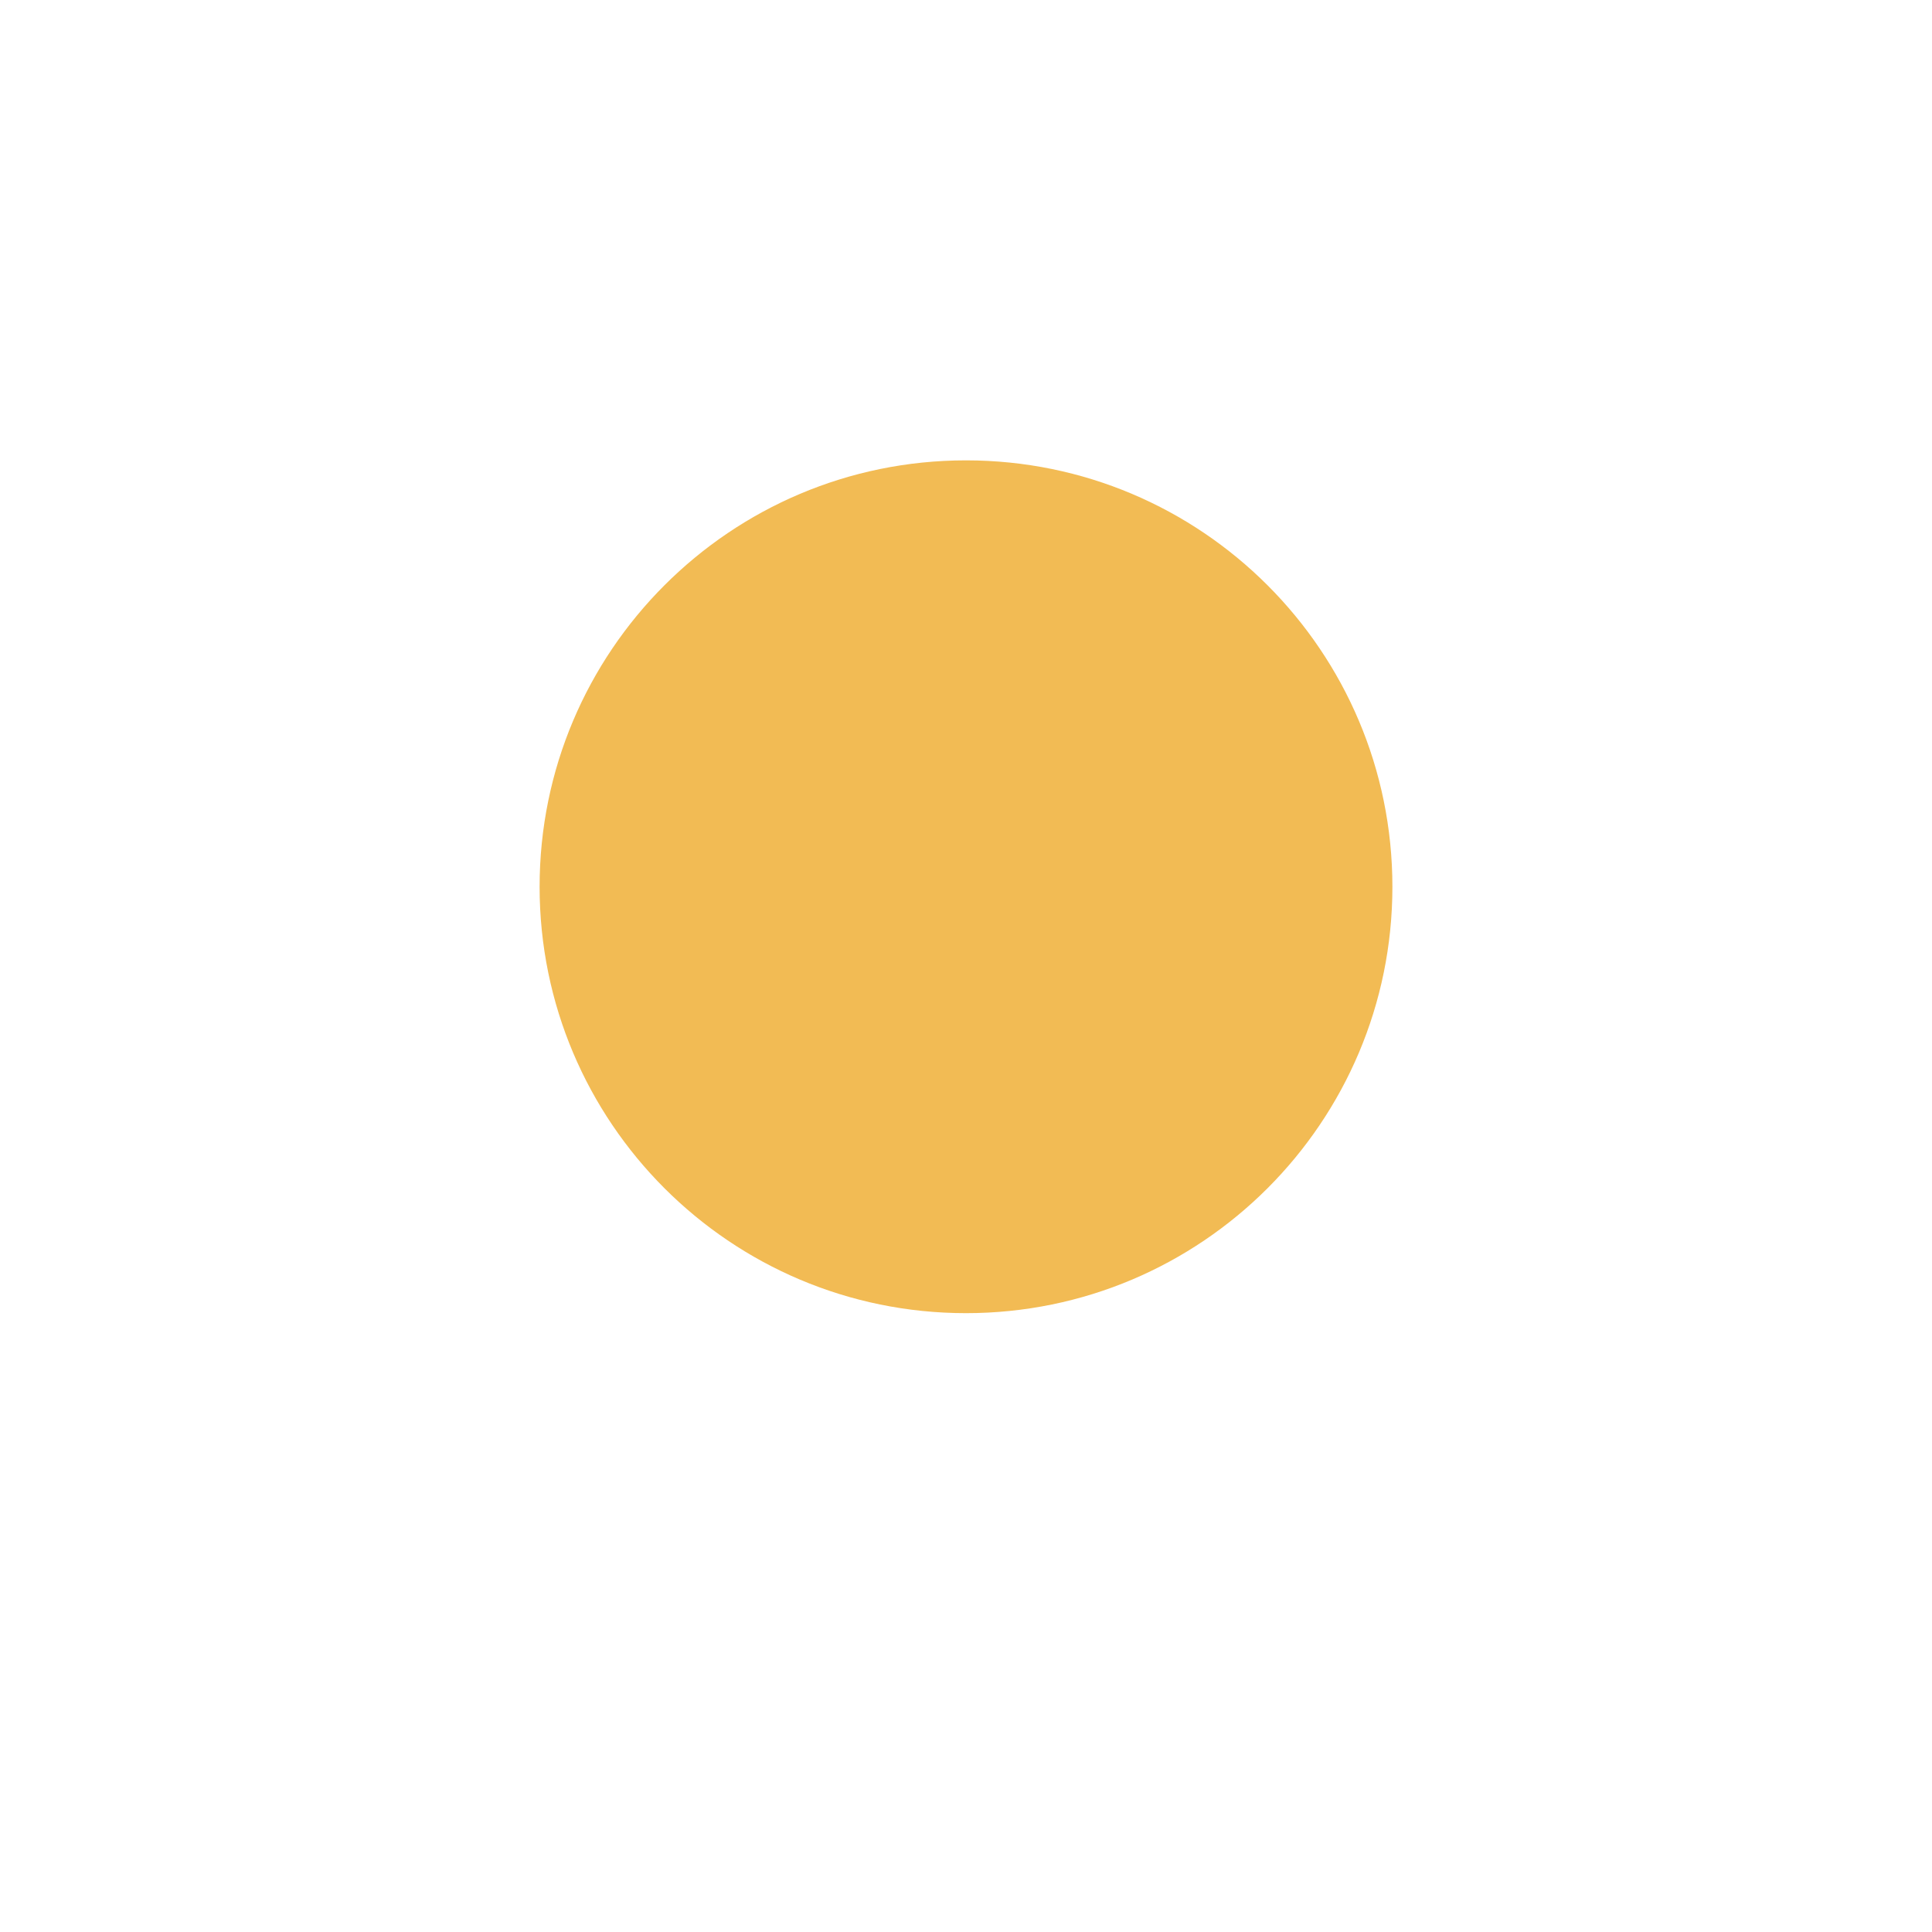
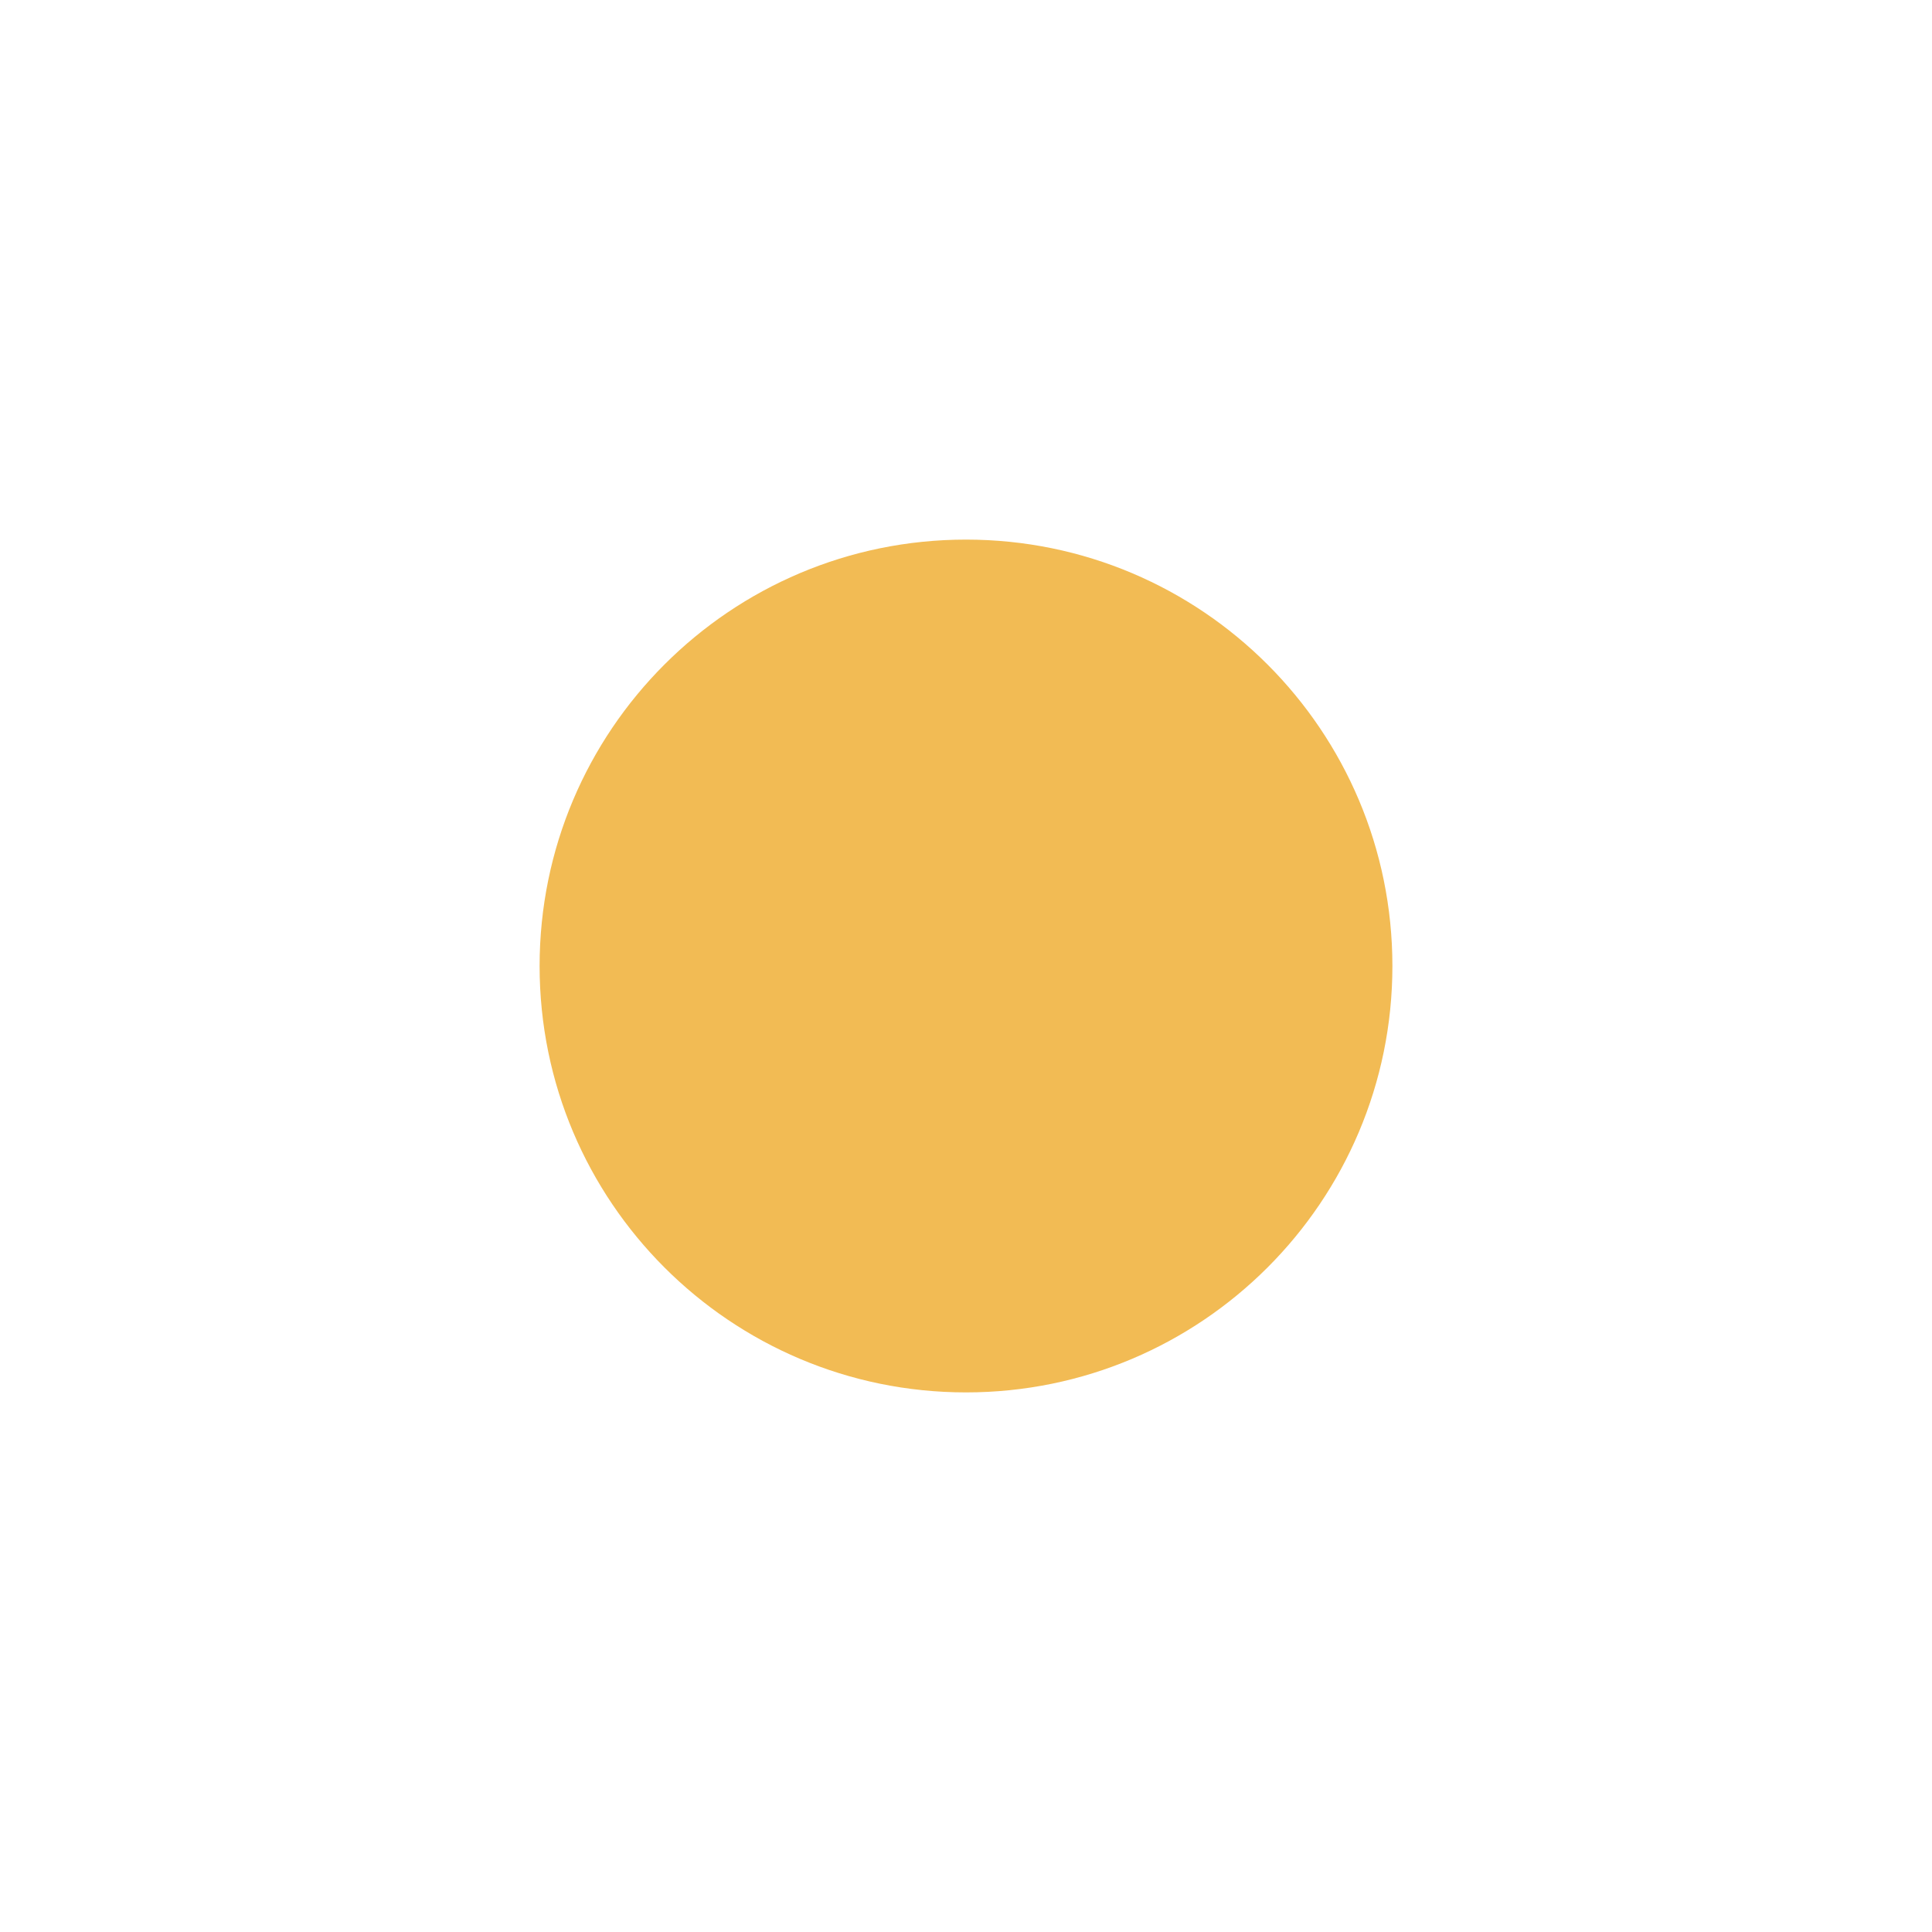
<svg xmlns="http://www.w3.org/2000/svg" width="1024" height="1024" viewBox="0 0 1024 1024">
-   <path fill="#F2BB54" d="M 512 244 C 636.82 244 738 345.18 738 470 C 738 594.82 636.82 696 512 696 C 387.18 696 286 594.82 286 470 C 286 345.18 387.18 244 512 244 Z" />
+   <path fill="#F2BB54" d="M 512 286 C 636.82 286 738 387.18 738 512 C 738 636.82 636.82 738 512 738 C 387.18 738 286 636.82 286 512 C 286 387.18 387.18 286 512 286 Z" />
</svg>
